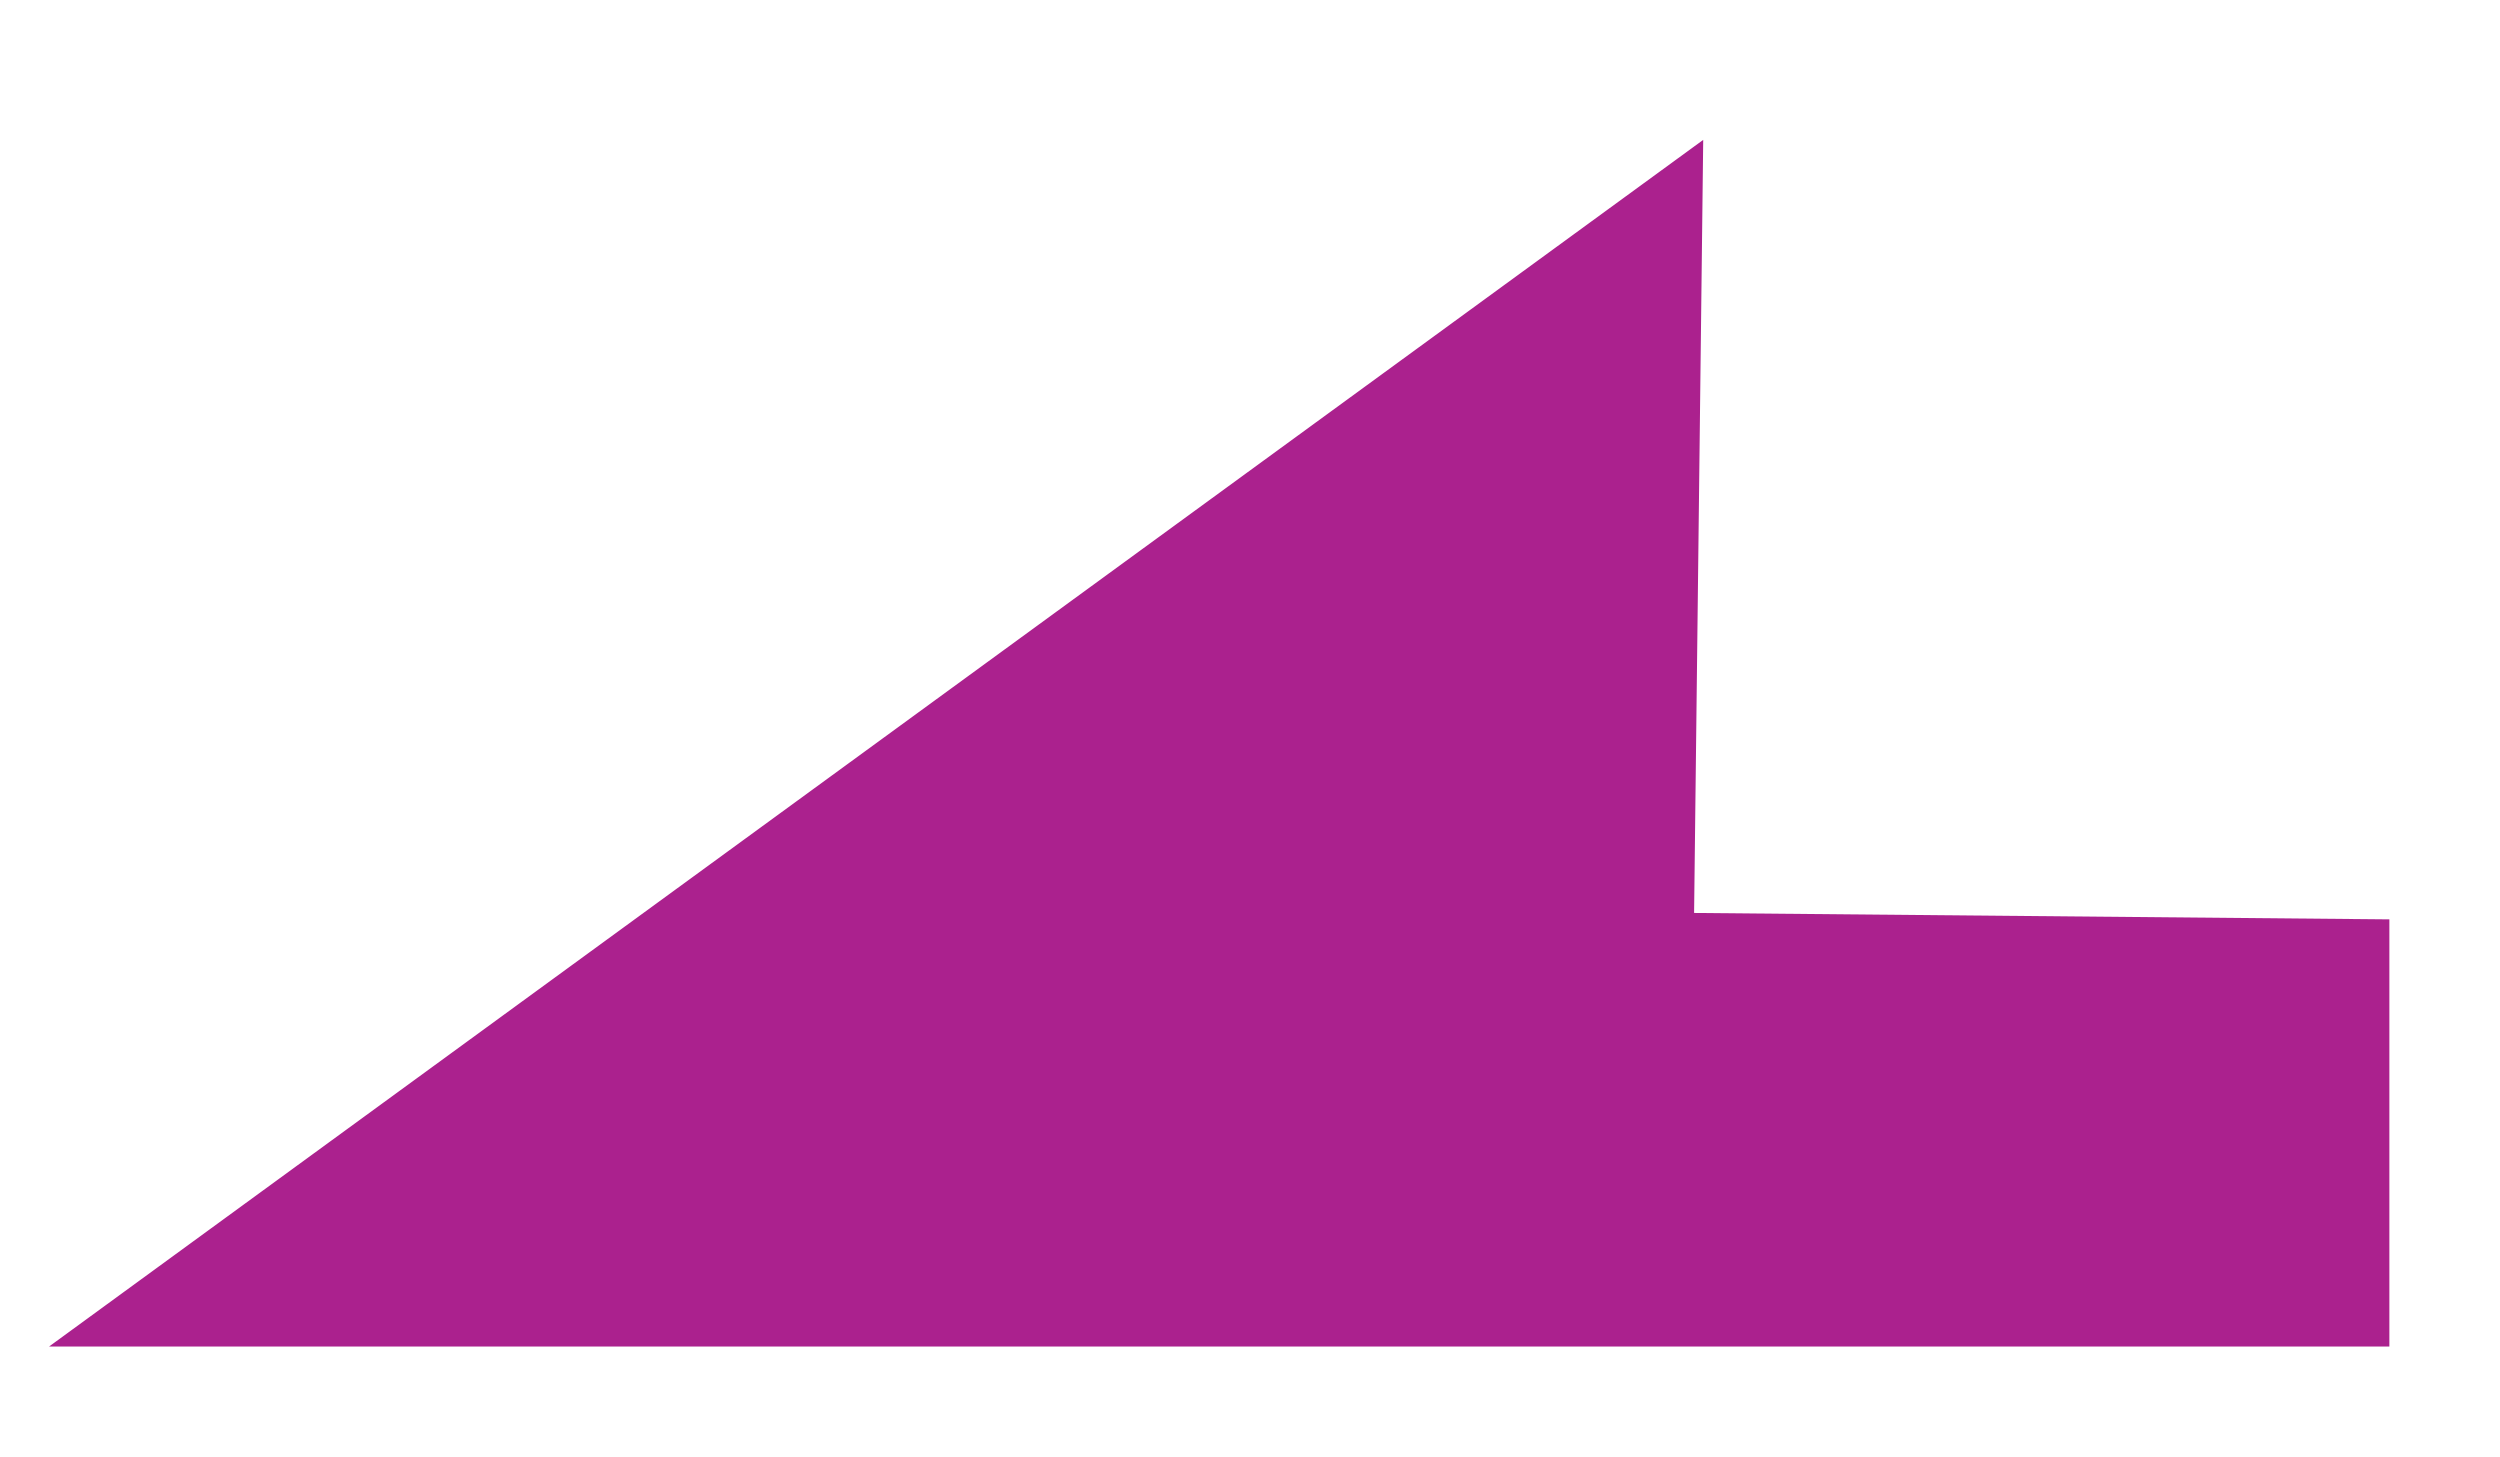
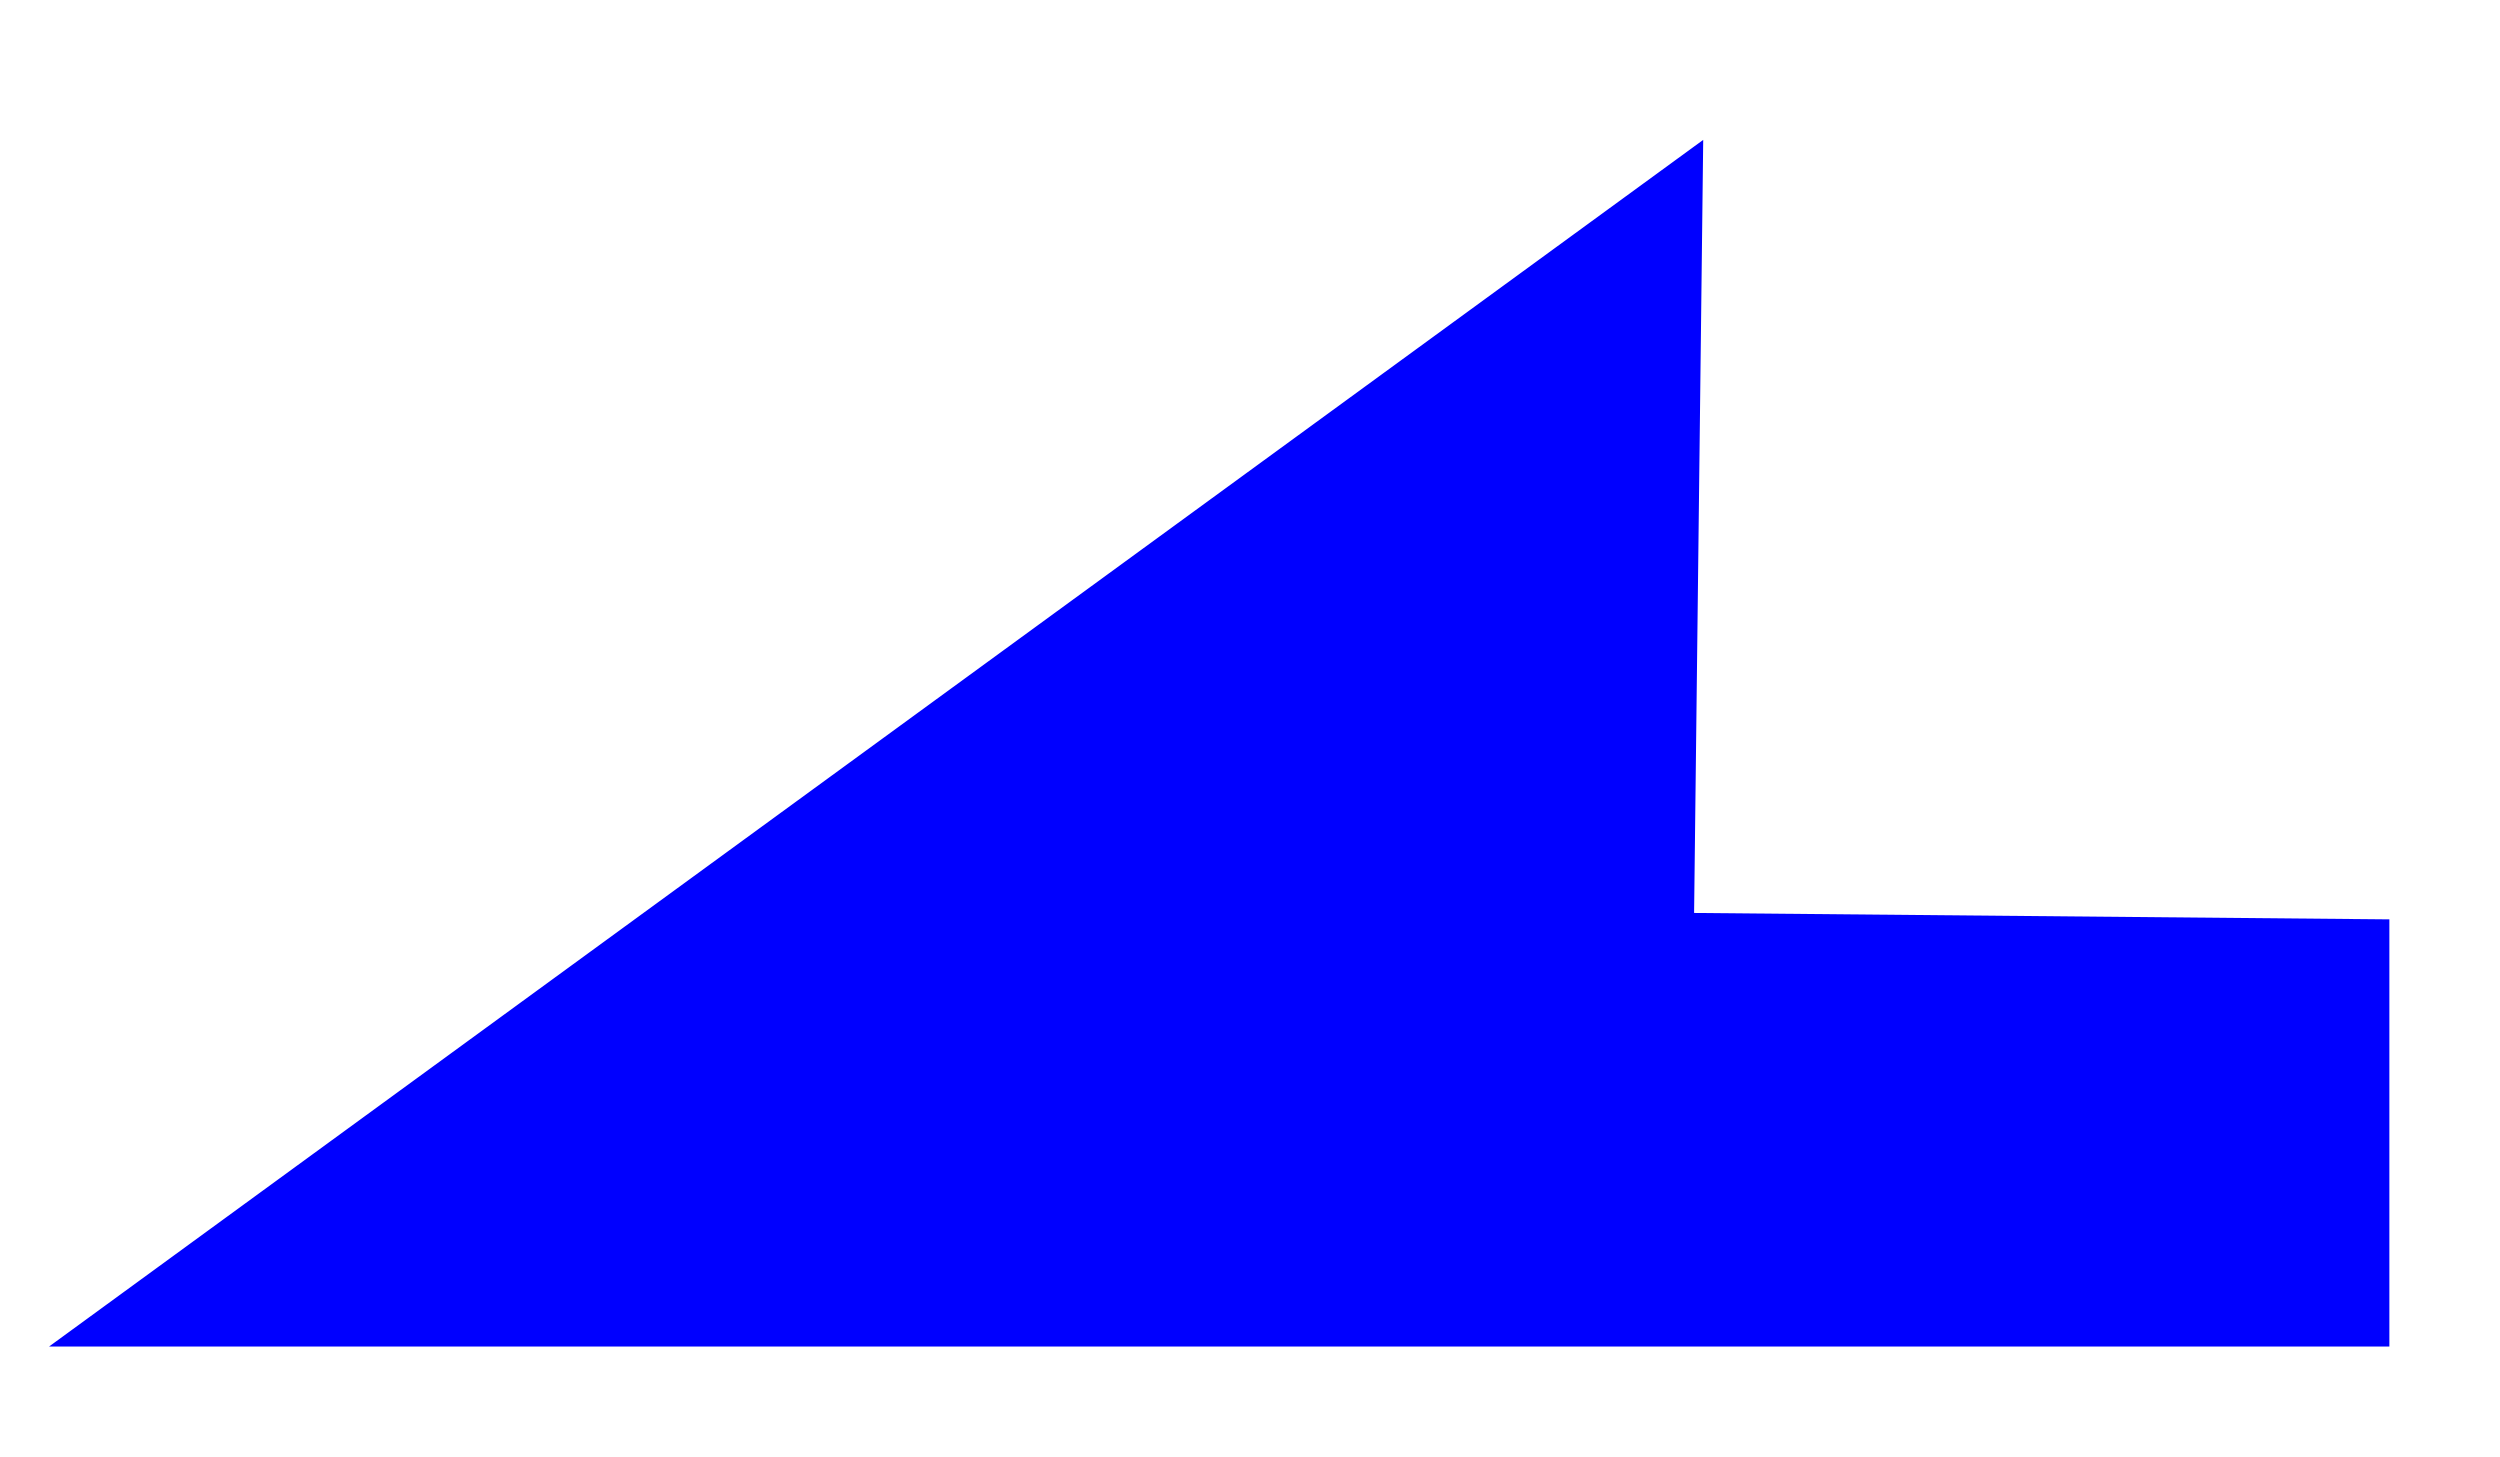
<svg xmlns="http://www.w3.org/2000/svg" version="1.1" id="Layer_1" x="0px" y="0px" width="254.569px" height="148.35px" viewBox="0 0 254.569 148.35" enable-background="new 0 0 254.569 148.35" xml:space="preserve">
-   <polygon fill="#AB218E" points="243.304,93.617 172.506,92.964 173.434,14.243 5,137.111 243.304,137.111 " />
+   <defs id="defs7" />
+   <polygon fill="#AB218E" points="243.304,93.617 172.506,92.964 173.434,14.243 5,137.111 243.304,137.111 " id="polygon2" style="fill:#0000ff;fill-opacity:1" />
</svg>
